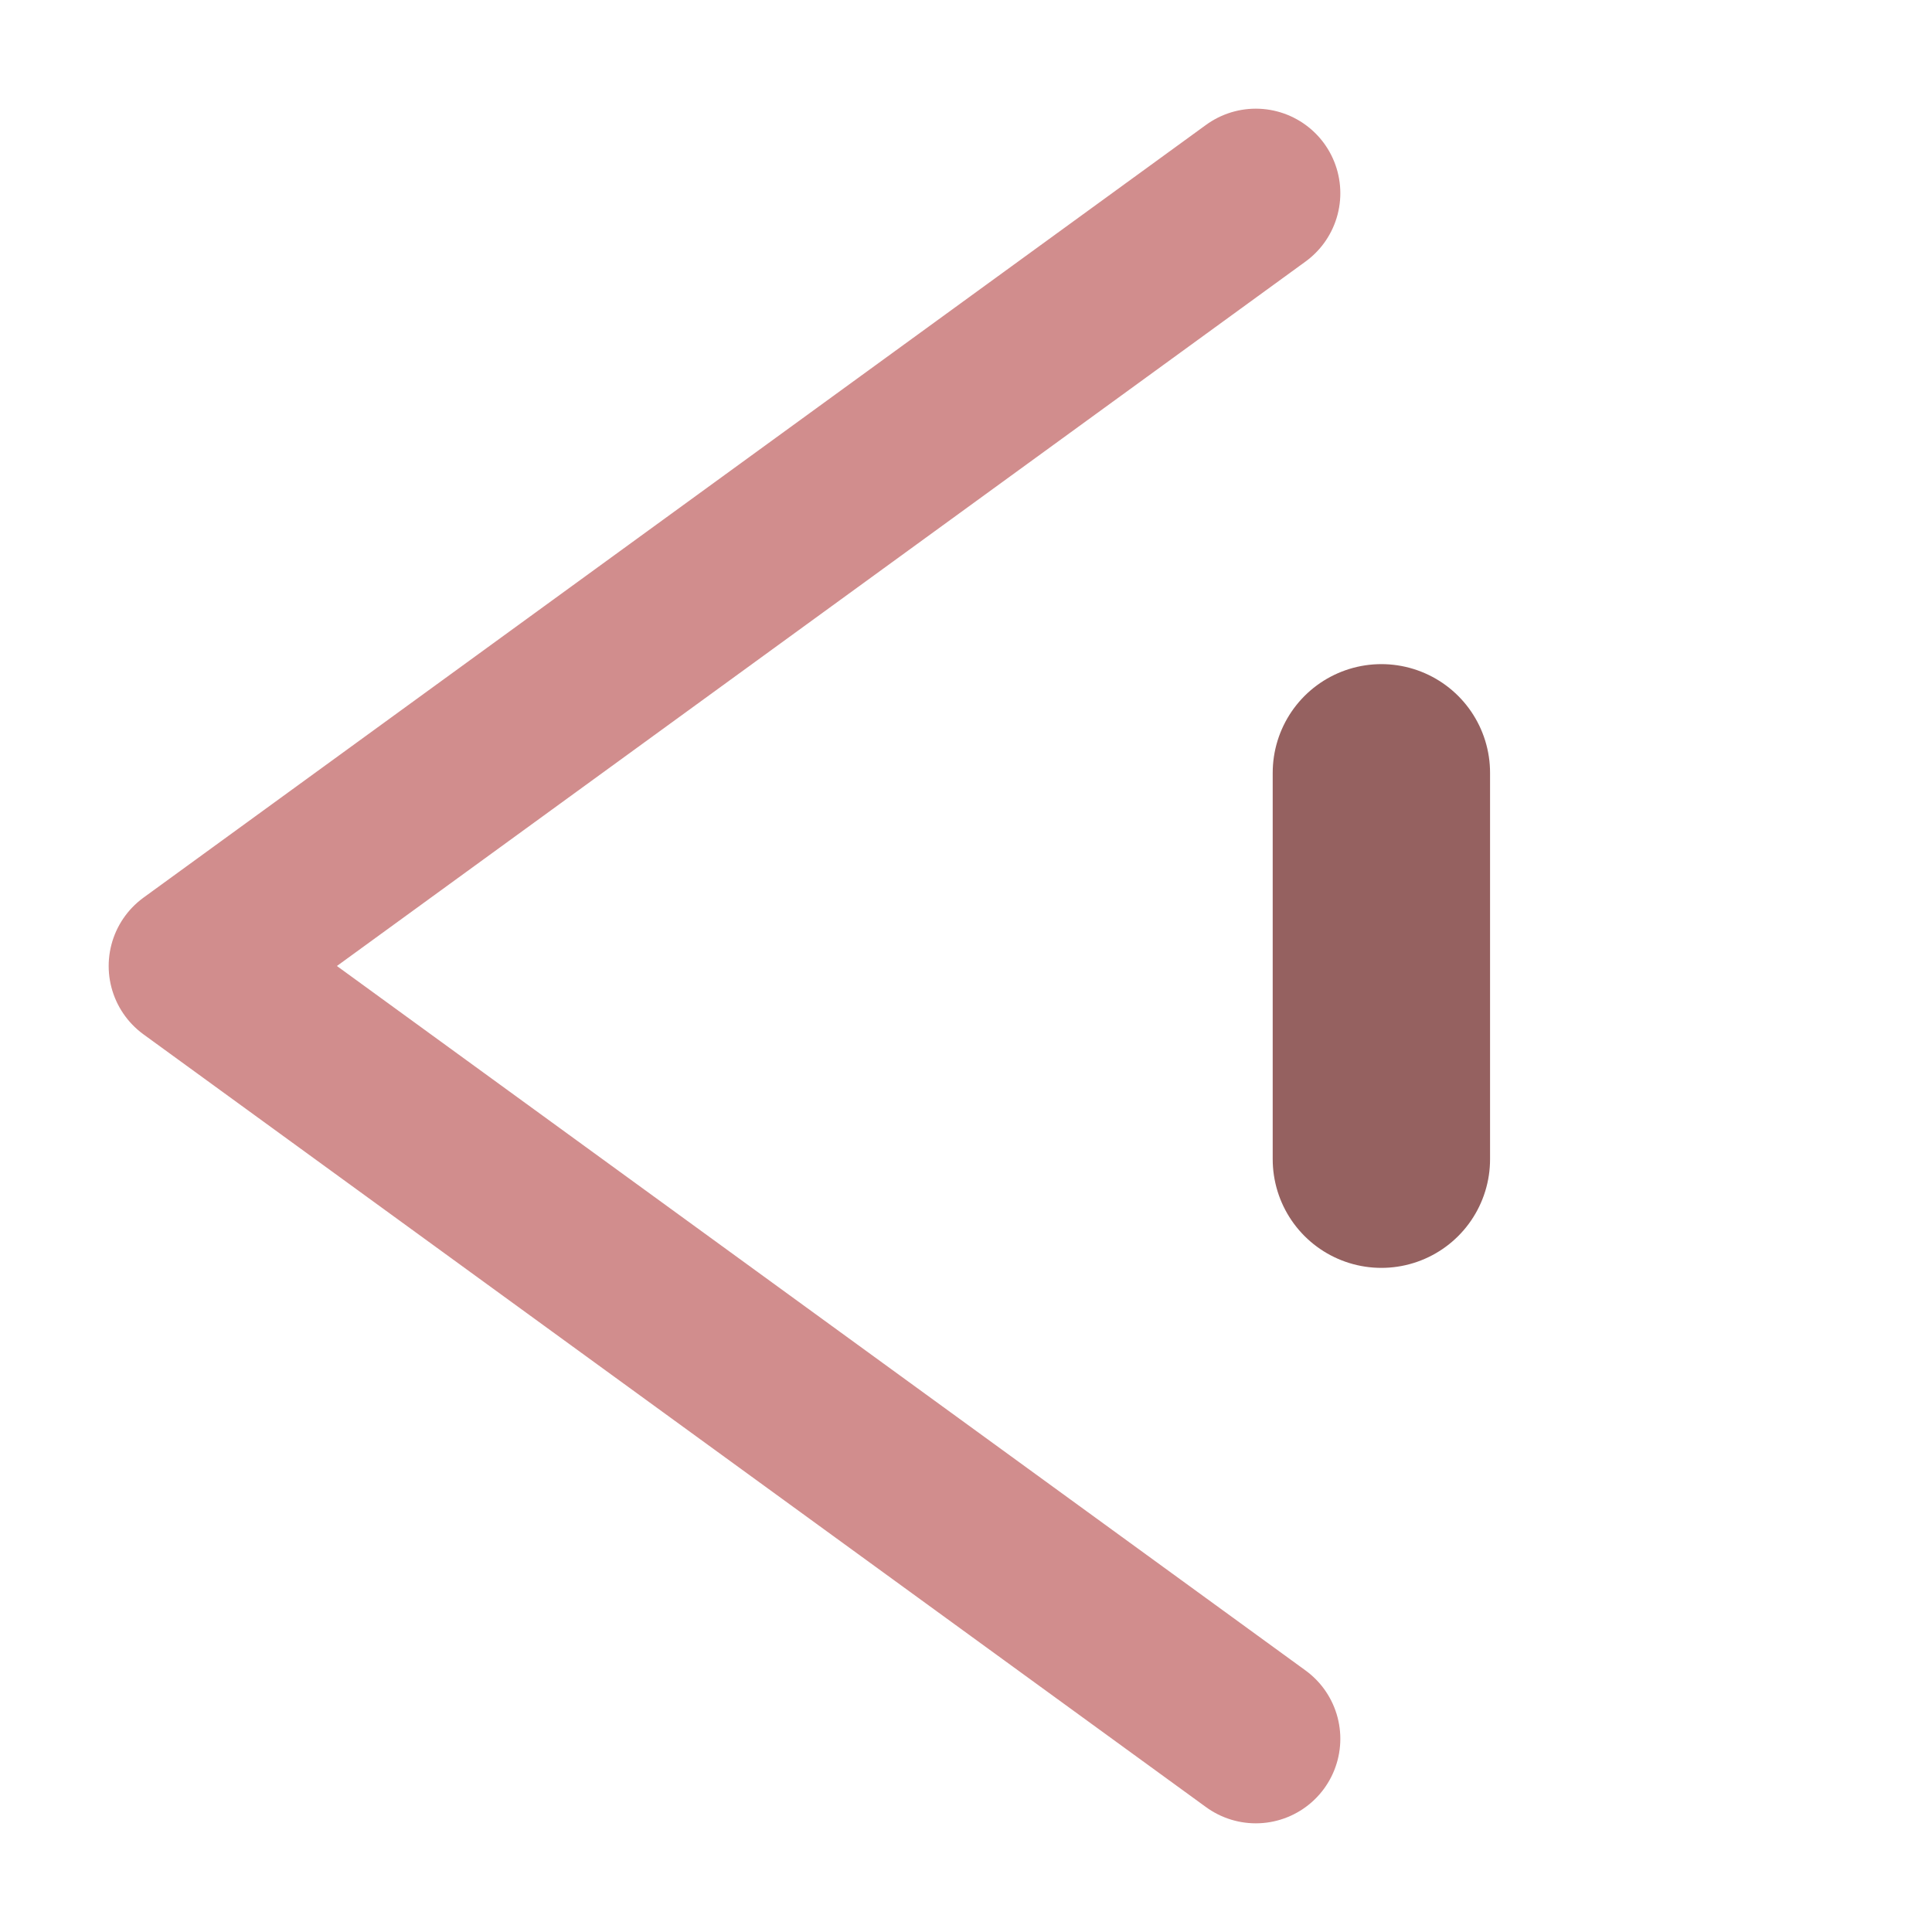
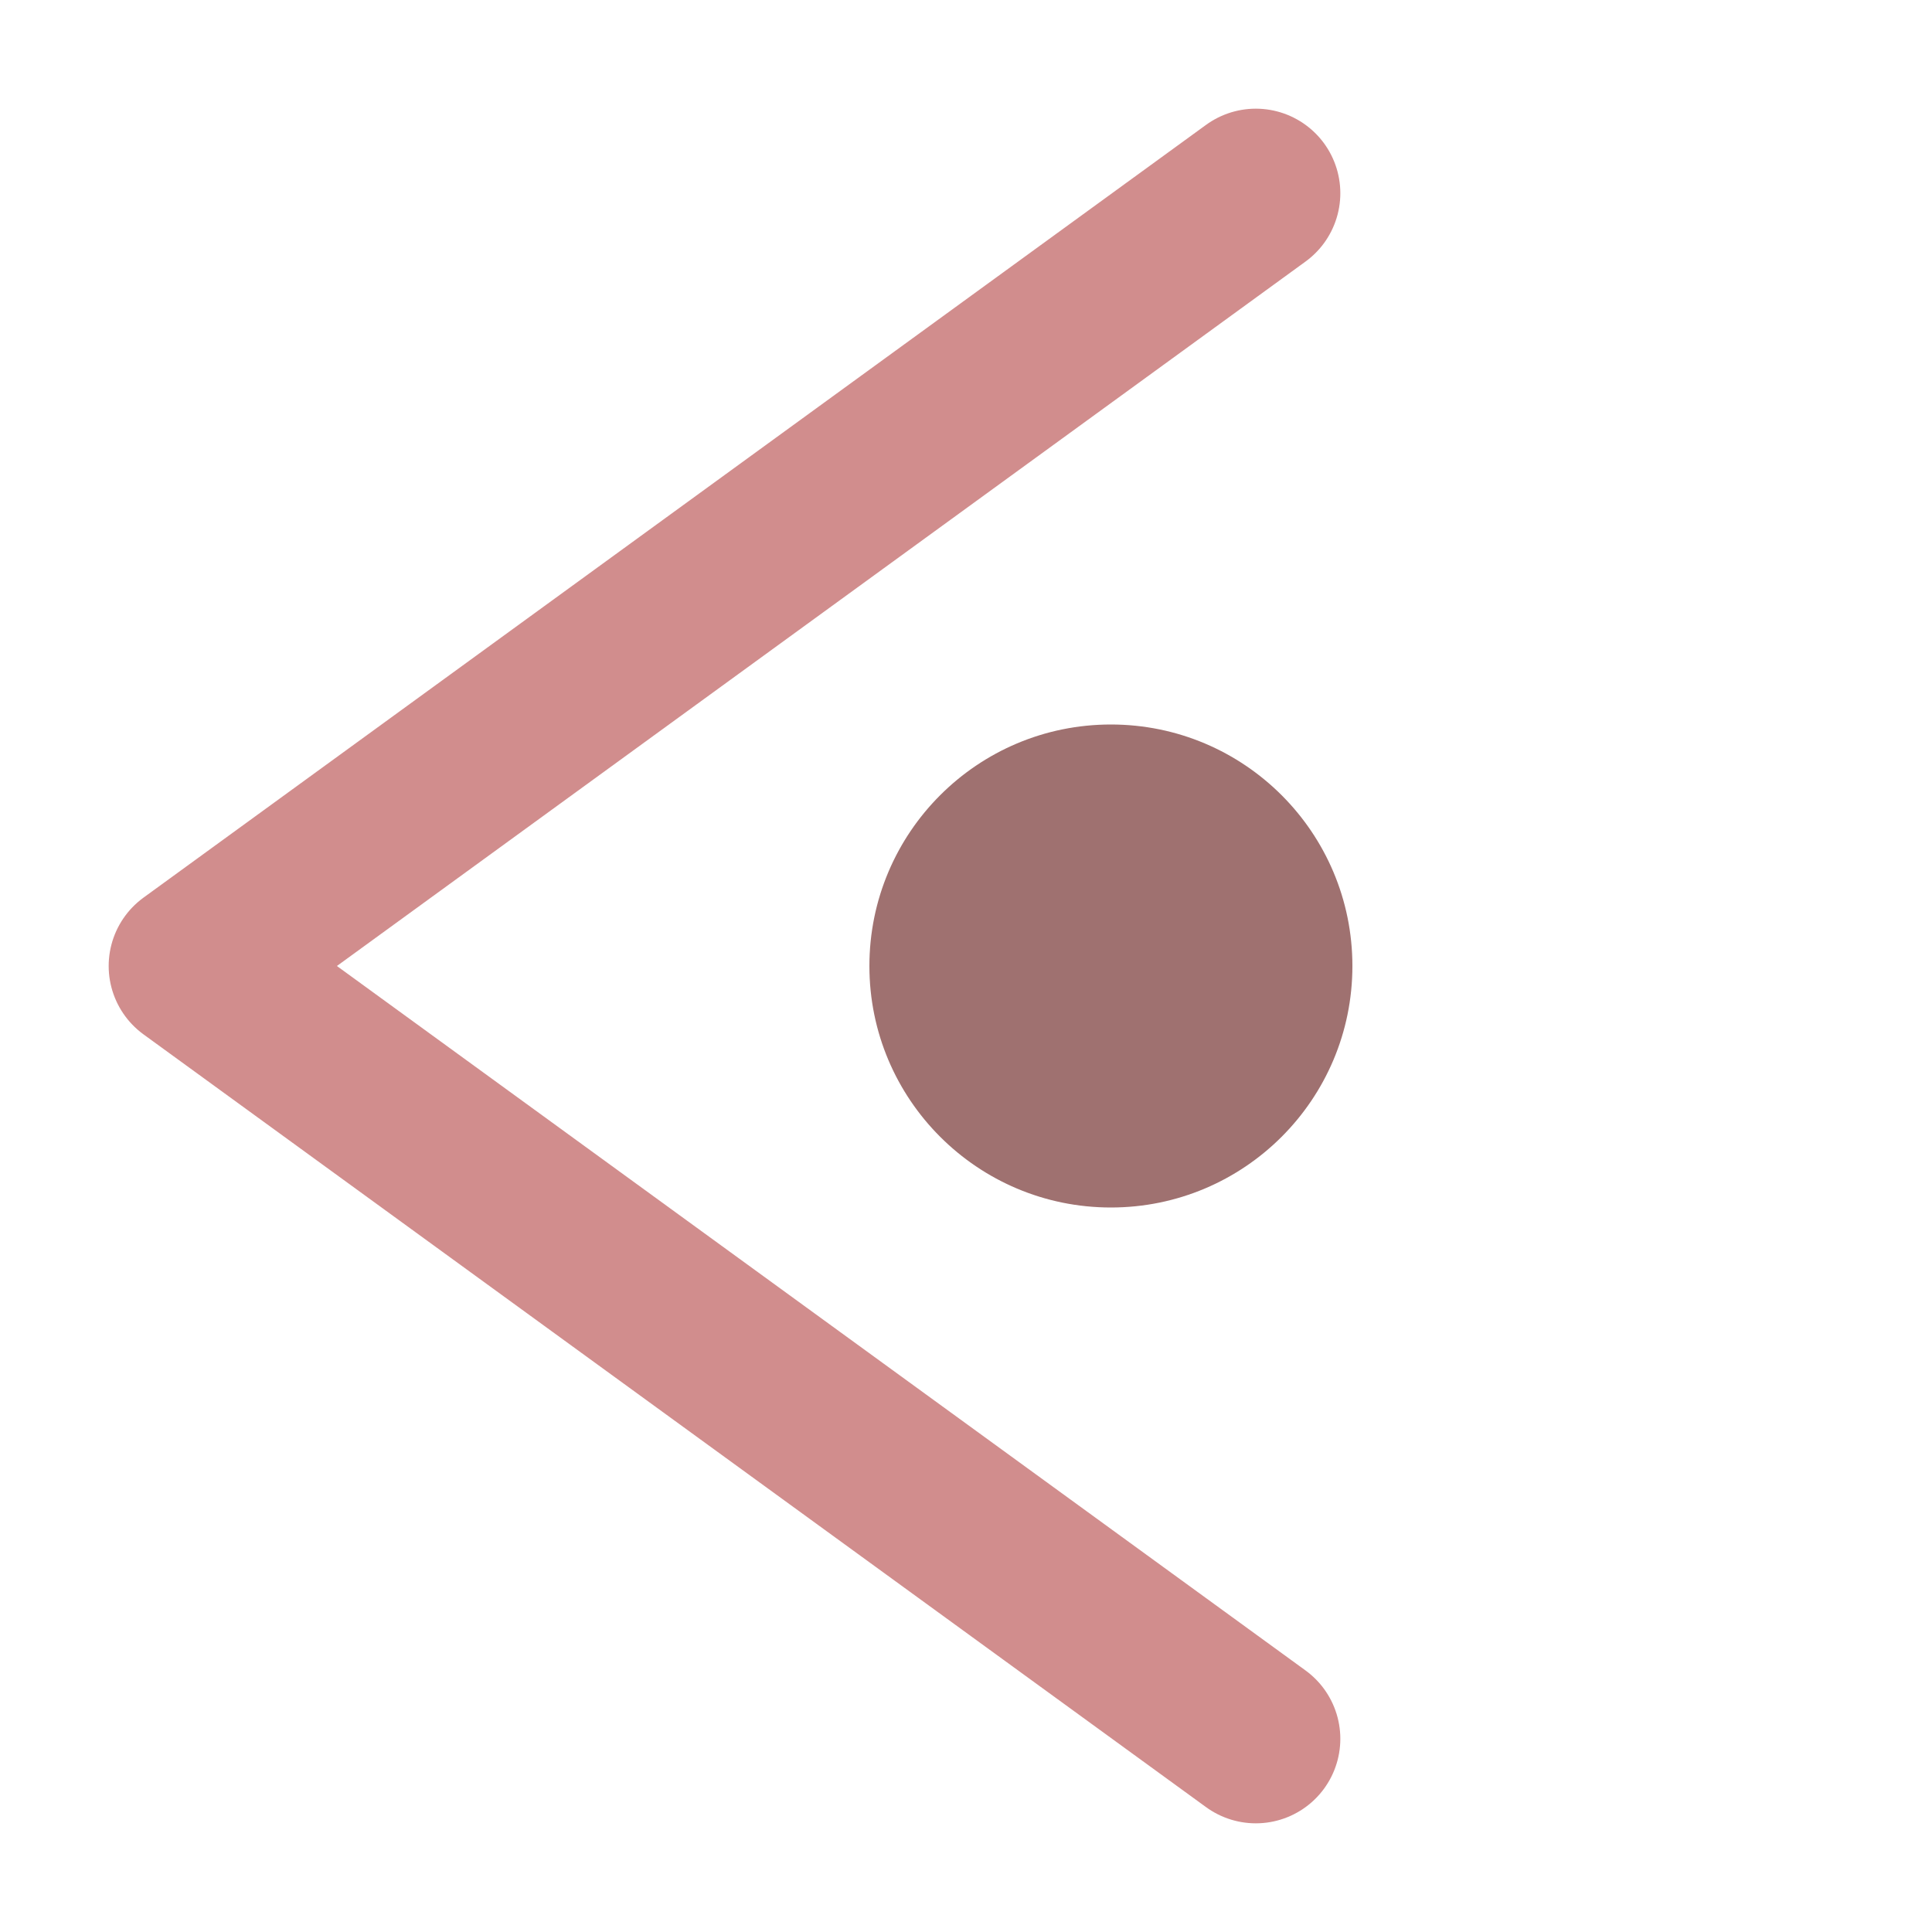
<svg xmlns="http://www.w3.org/2000/svg" width="24" height="24" viewBox="16 12 40 40" opacity="0.8" aria-hidden="true">
  <path d="M42 16 L20 32 L42 48" fill="none" stroke="#c57171" stroke-width="3.5" stroke-linecap="round" stroke-linejoin="round" />
-   <line x1="44.6" y1="28" x2="44.6" y2="36" stroke="#7A3A38" stroke-width="4.5" stroke-linecap="round" />
+   <circle cx="39" cy="32" r="5" fill="#7A3A38" opacity="0.9" />
</svg>
